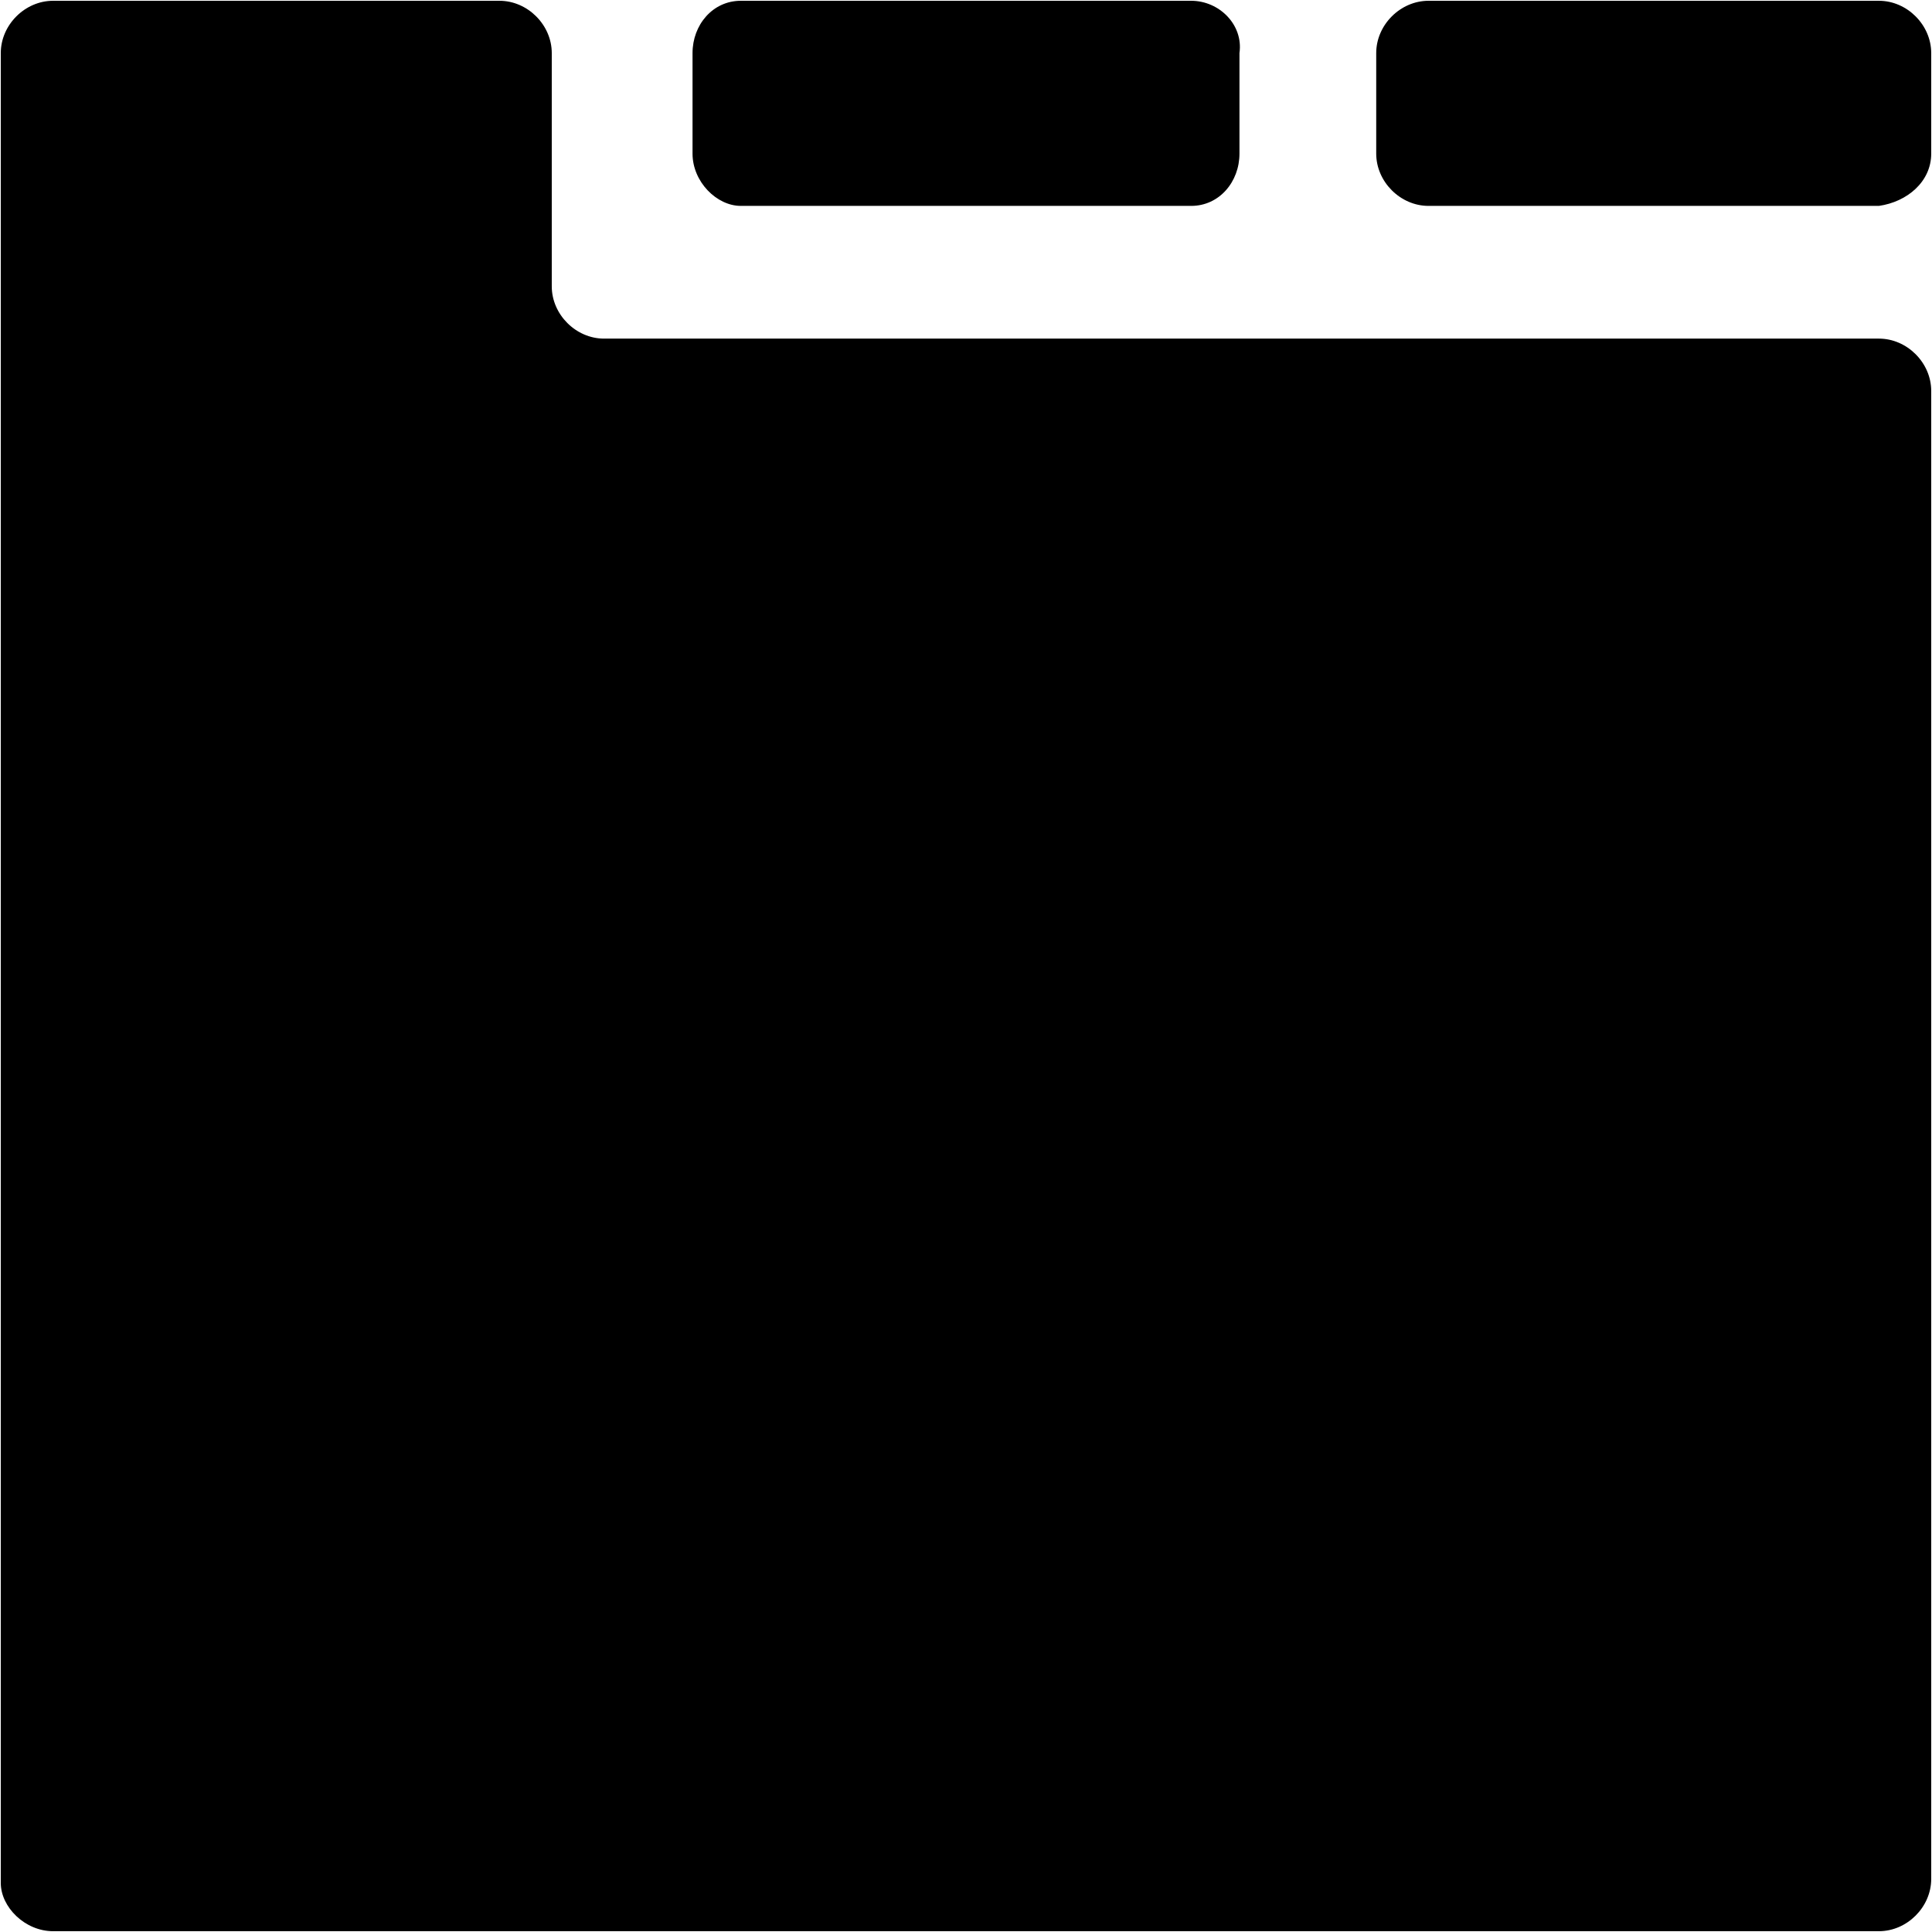
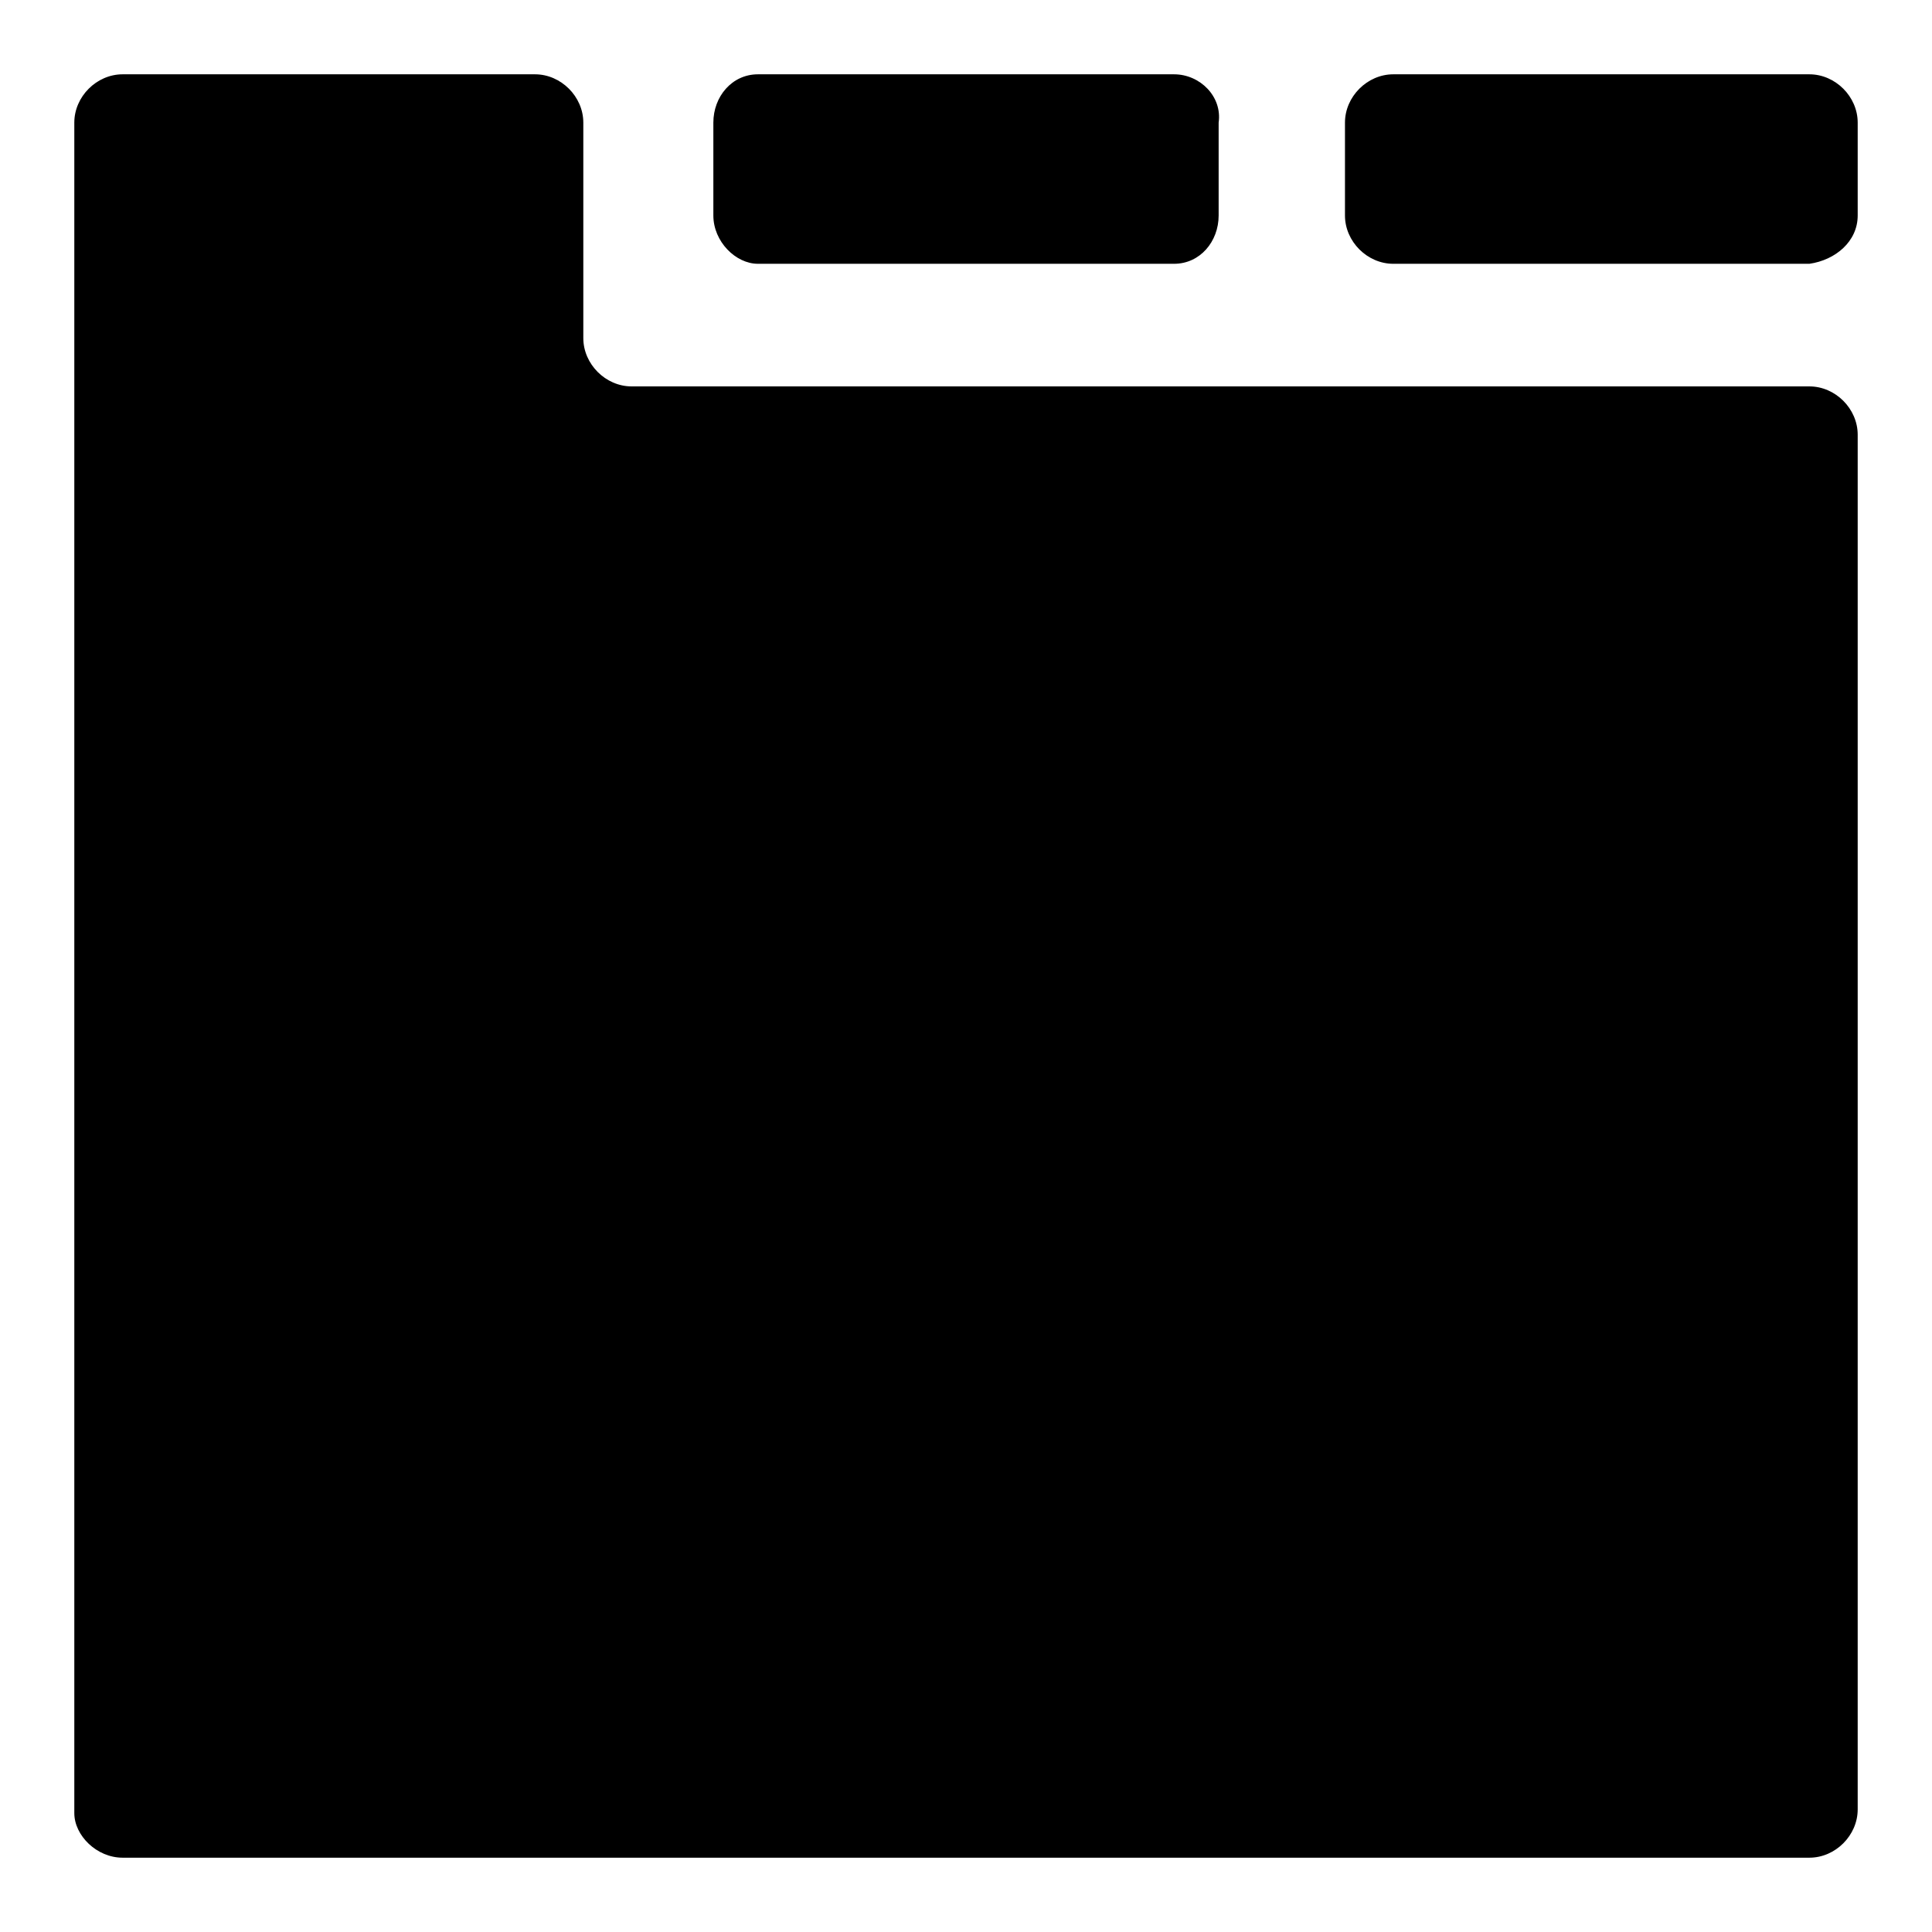
- <svg xmlns="http://www.w3.org/2000/svg" width="128" height="128">
-   <path d="M78.921.052H49.08c-1.865 0-3.198 1.599-3.198 3.464v6.661c0 1.865 1.6 3.464 3.198 3.464h29.84c1.865 0 3.198-1.599 3.198-3.464V3.516C82.385 1.65 80.786.052 78.92.052zm45.563 0H94.642c-1.865 0-3.464 1.599-3.464 3.464v6.661c0 1.865 1.599 3.464 3.464 3.464h29.842c1.865-.266 3.464-1.599 3.464-3.464V3.516c0-1.865-1.599-3.464-3.464-3.464zm0 22.382H40.02c-1.866 0-3.464-1.599-3.464-3.464V3.516c0-1.865-1.599-3.464-3.464-3.464H3.516C1.65.052.052 1.651.052 3.516V124.75c0 1.598 1.599 3.197 3.464 3.197h120.968c1.865 0 3.464-1.599 3.464-3.464V25.898c0-1.865-1.599-3.464-3.464-3.464z" />
+ <svg xmlns="http://www.w3.org/2000/svg" t="1506329761546" class="icon" style="" viewBox="0 0 1024 1024" version="1.1" p-id="1384" width="64" height="64">
+   <defs>
+     <style type="text/css" />
+   </defs>
+   <path d="M622.277 39.385H401.723c-13.785 0-23.631 11.815-23.631 25.6v49.231c0 13.785 11.815 25.6 23.631 25.6h220.554c13.785 0 23.631-11.815 23.631-25.6V64.985c1.969-13.785-9.846-25.6-23.631-25.6z m336.738 0H738.462c-13.785 0-25.6 11.815-25.6 25.6v49.231c0 13.785 11.815 25.6 25.6 25.6h220.554c13.785-1.969 25.6-11.815 25.6-25.6V64.985c0-13.785-11.815-25.6-25.6-25.6z m0 165.415H334.769c-13.785 0-25.6-11.815-25.6-25.6V64.985c0-13.785-11.815-25.6-25.6-25.6H64.985C51.2 39.385 39.385 51.2 39.385 64.985v896c0 11.815 11.815 23.631 25.6 23.631h894.031c13.785 0 25.6-11.815 25.6-25.6v-728.615c0-13.785-11.815-25.6-25.6-25.6z" p-id="1385" />
</svg>
